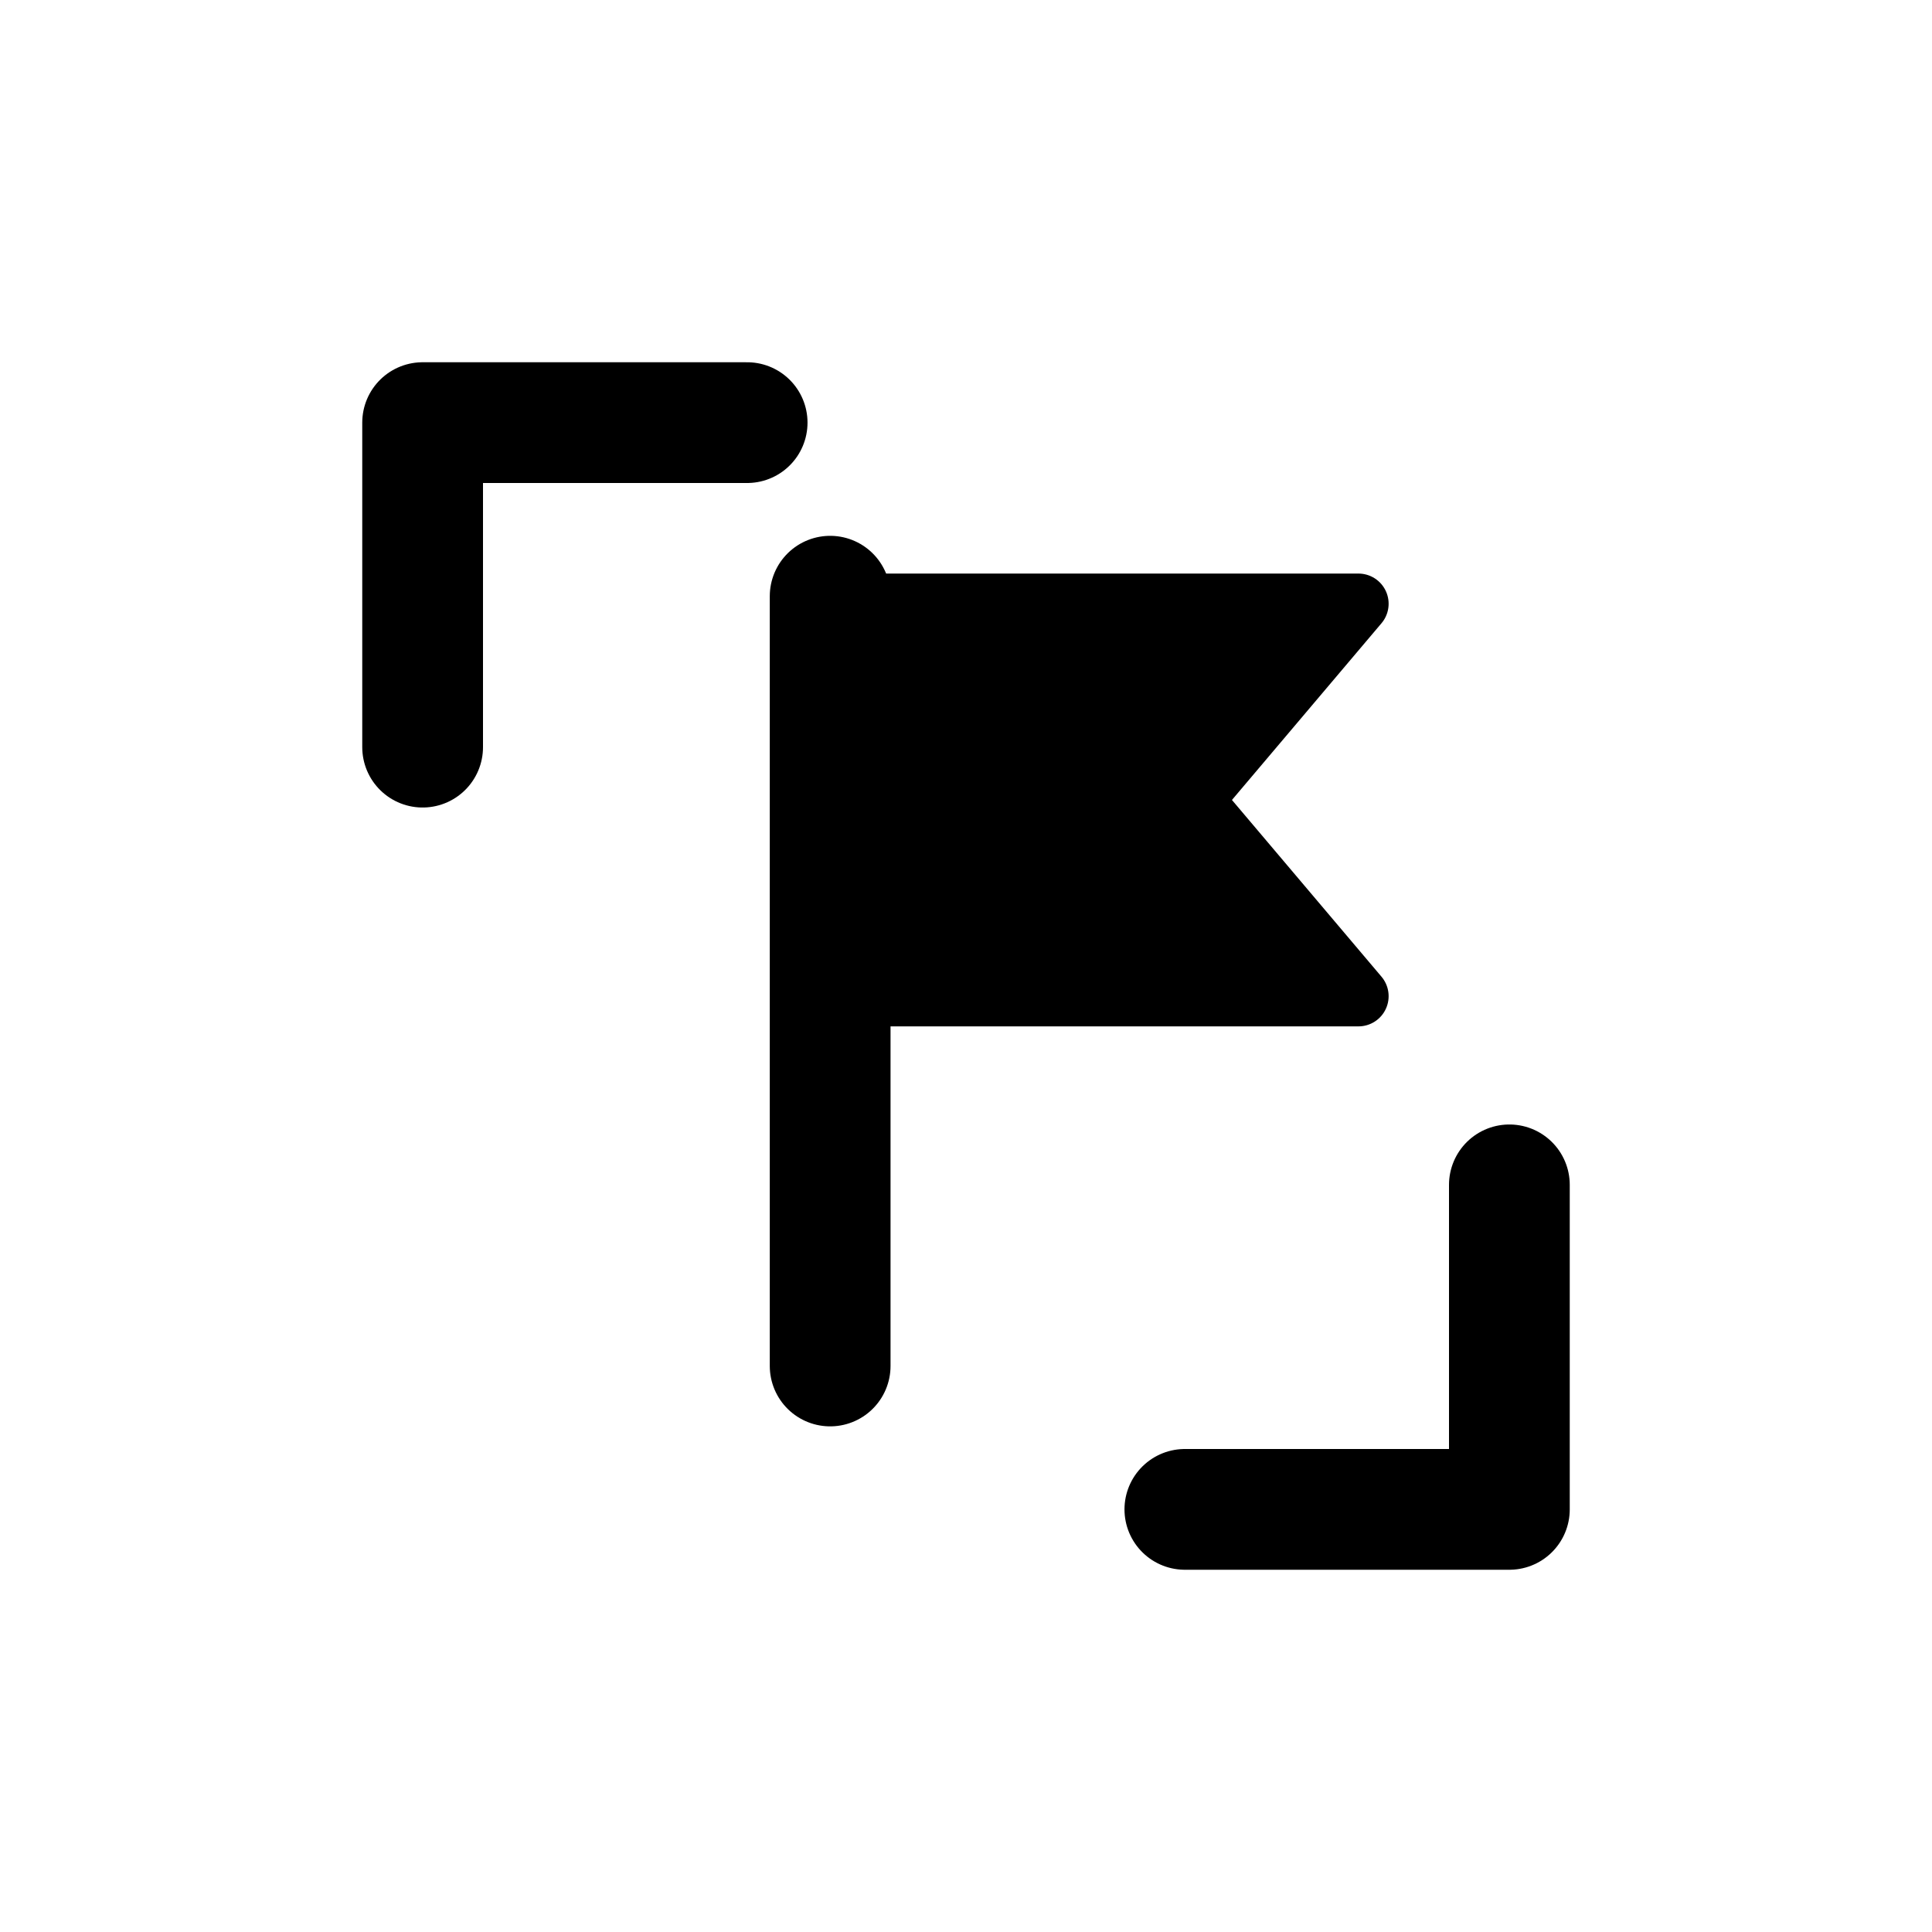
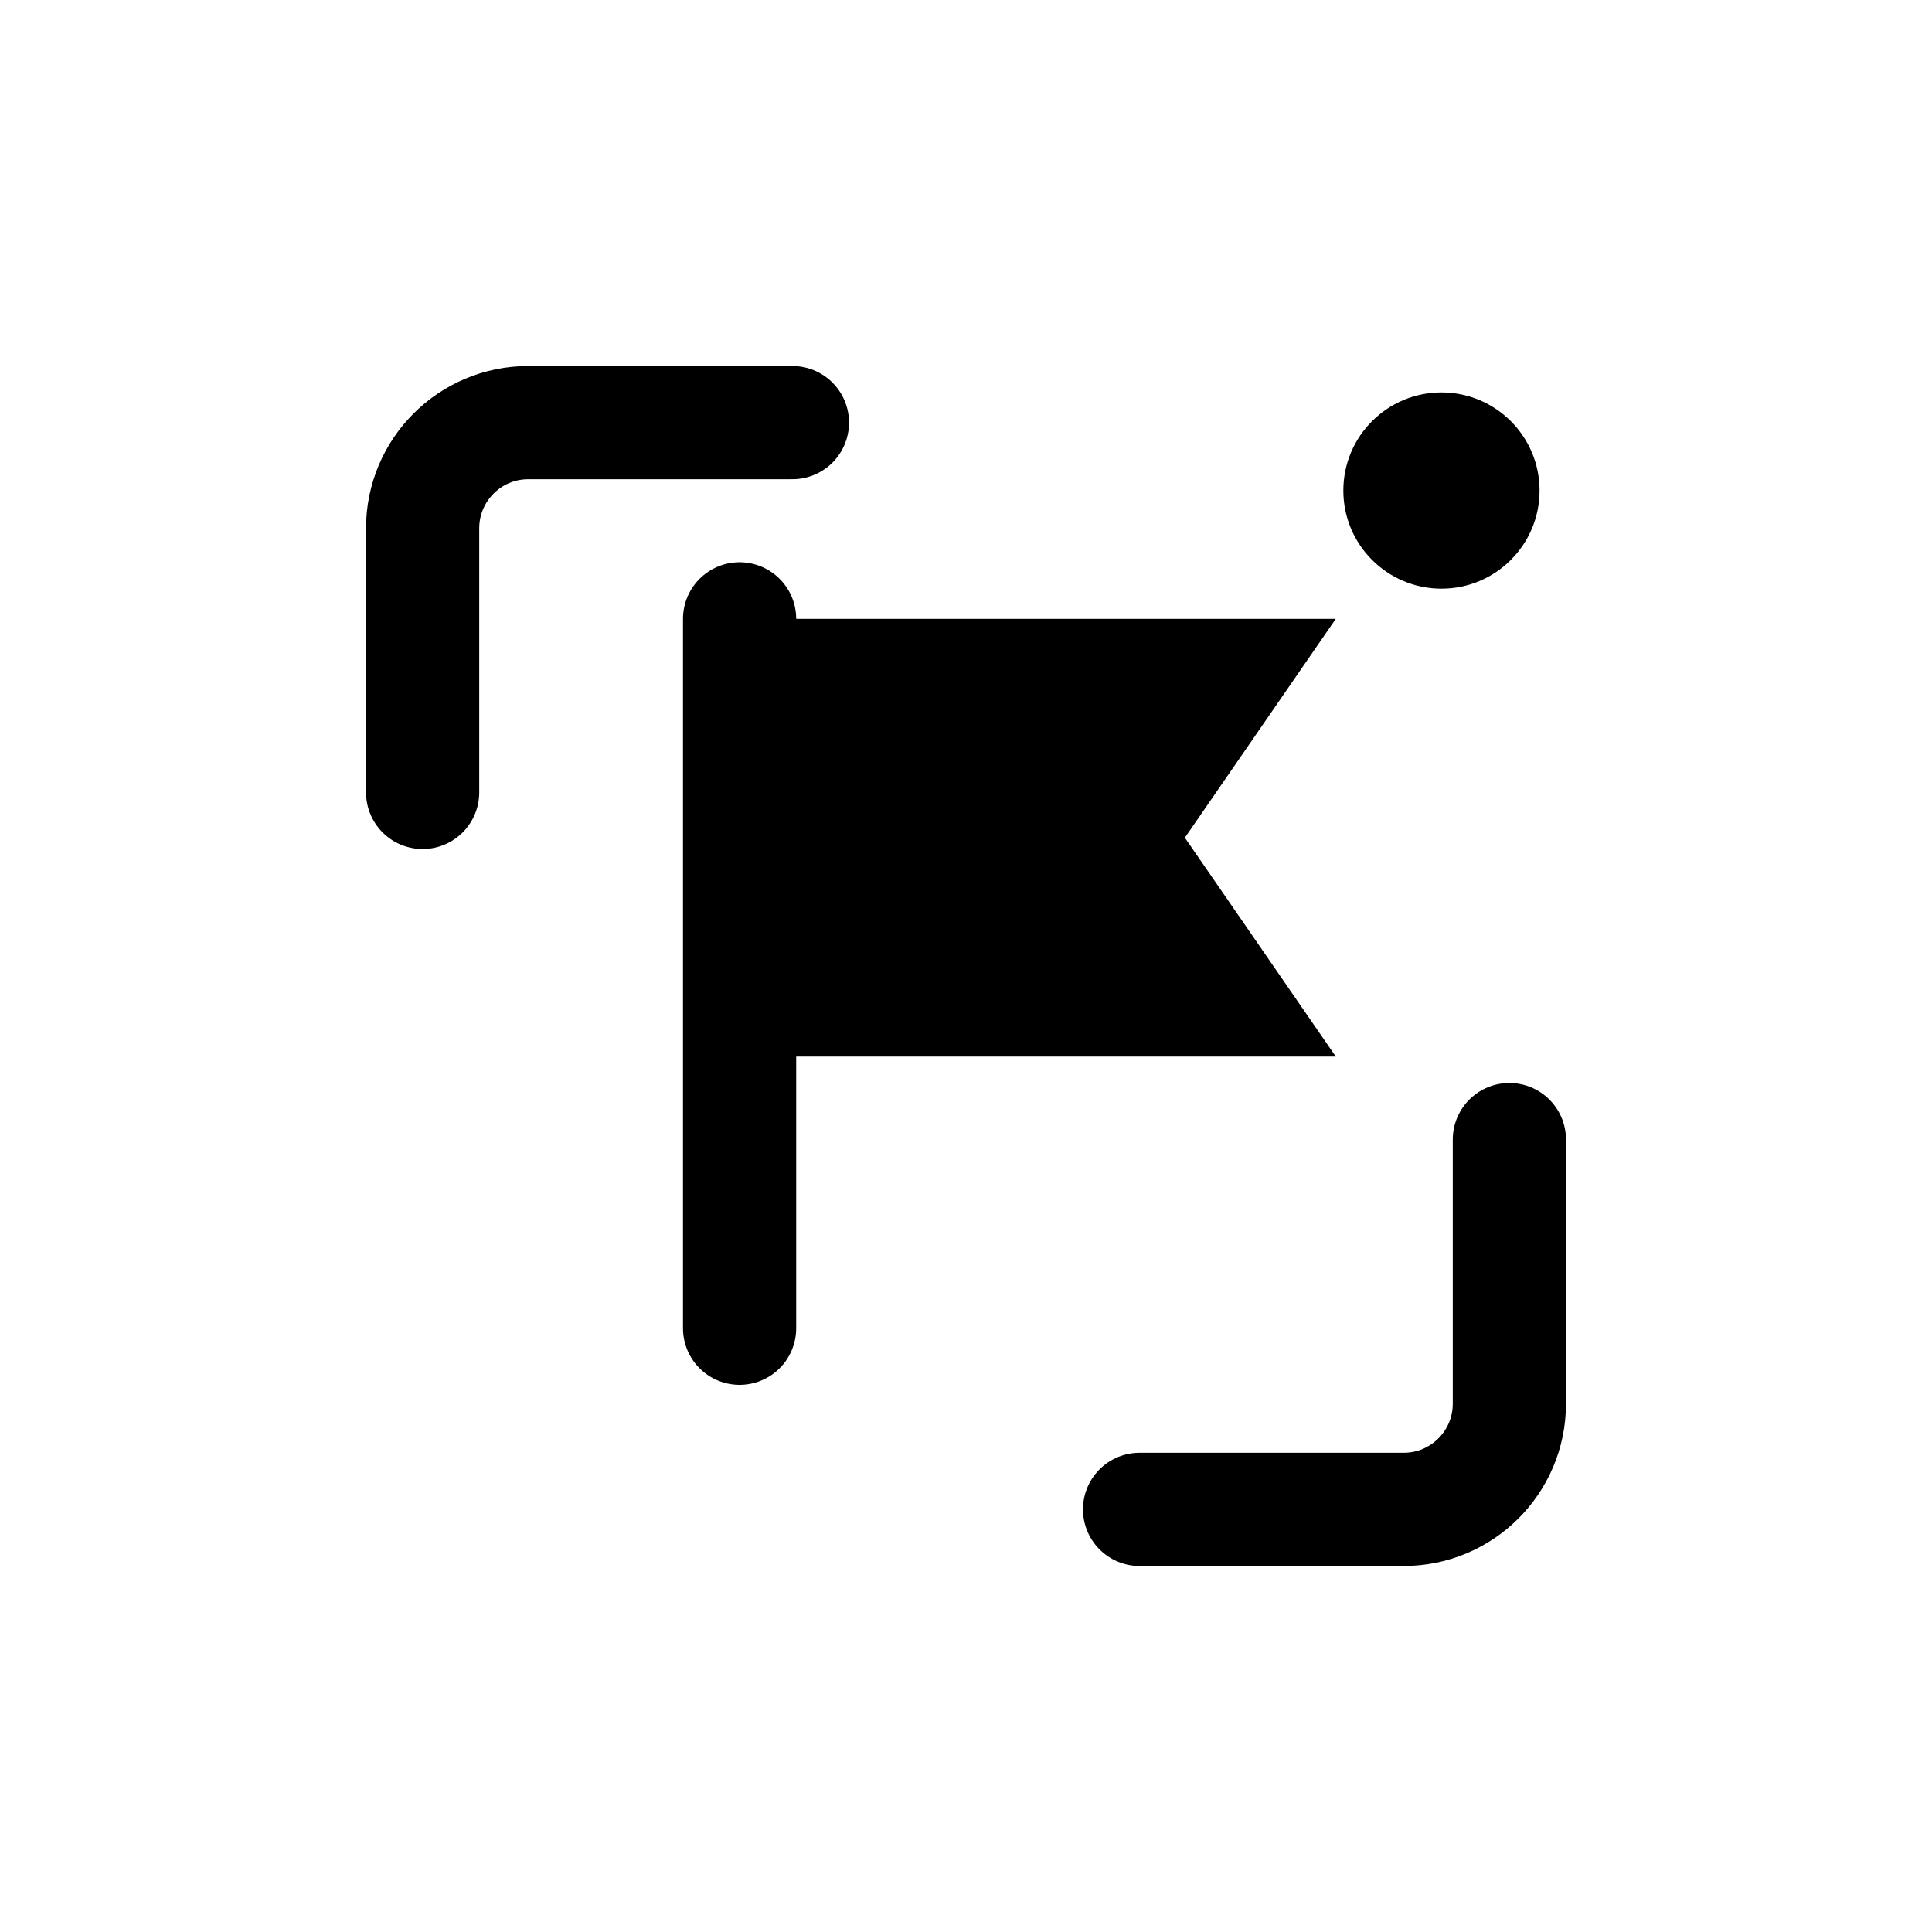
- <svg xmlns="http://www.w3.org/2000/svg" width="512" height="512" viewBox="0 0 512 512">
-   <g fill="none" stroke="#000000" stroke-width="32" stroke-linecap="round" stroke-linejoin="round">
-     <path d="M112 198V112h86" />
-     <path d="M400 314v86h-86" />
-     <path d="M220 158v204" />
-   </g>
-   <path d="M220 160h140l-44 52 44 52H220z" fill="#000000" stroke="#000000" stroke-width="16" stroke-linejoin="round" />
+ <svg xmlns="http://www.w3.org/2000/svg" viewBox="0 0 512 512" fill="none">
+   <path d="M112 210v-70a28 28 0 0 1 28-28h70M302 400h70a28 28 0 0 0 28-28v-70M196 352V164" stroke="currentColor" stroke-width="30" stroke-linecap="round" />
+   <path d="M210 164h144l-40 58 40 58H210V164Z" fill="currentColor" />
+   <circle cx="382" cy="130" r="26" fill="currentColor" />
</svg>
